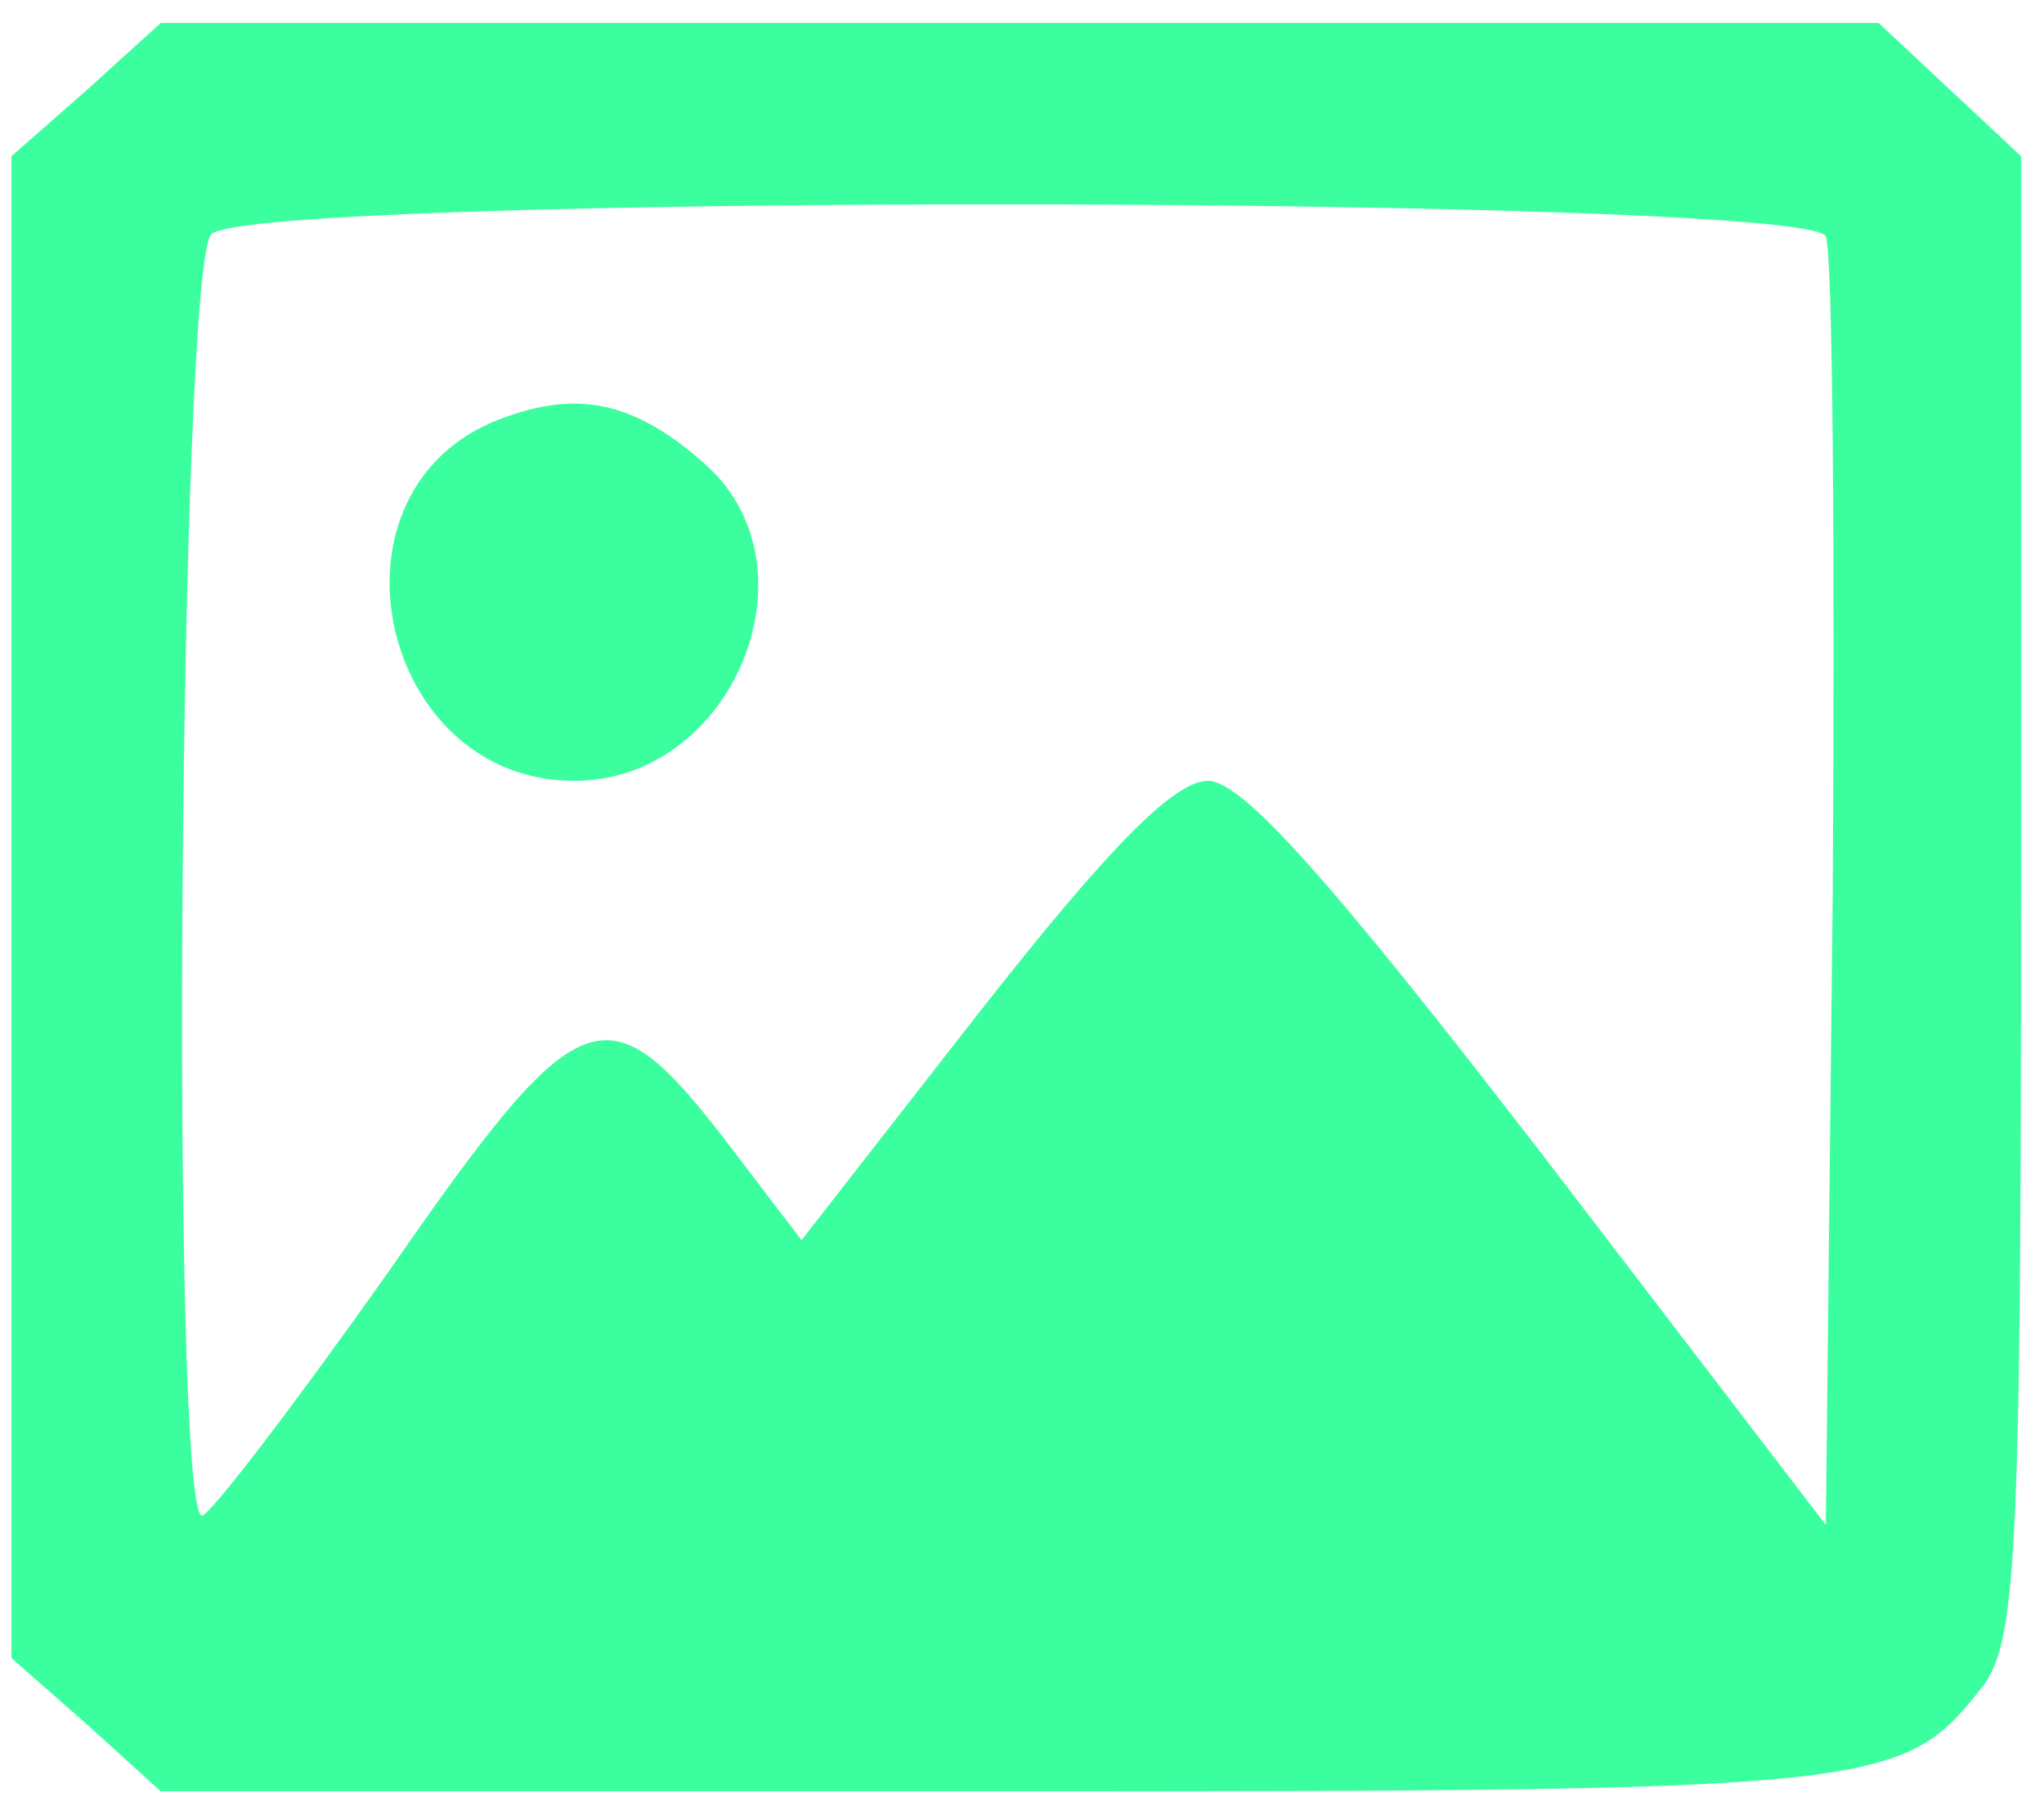
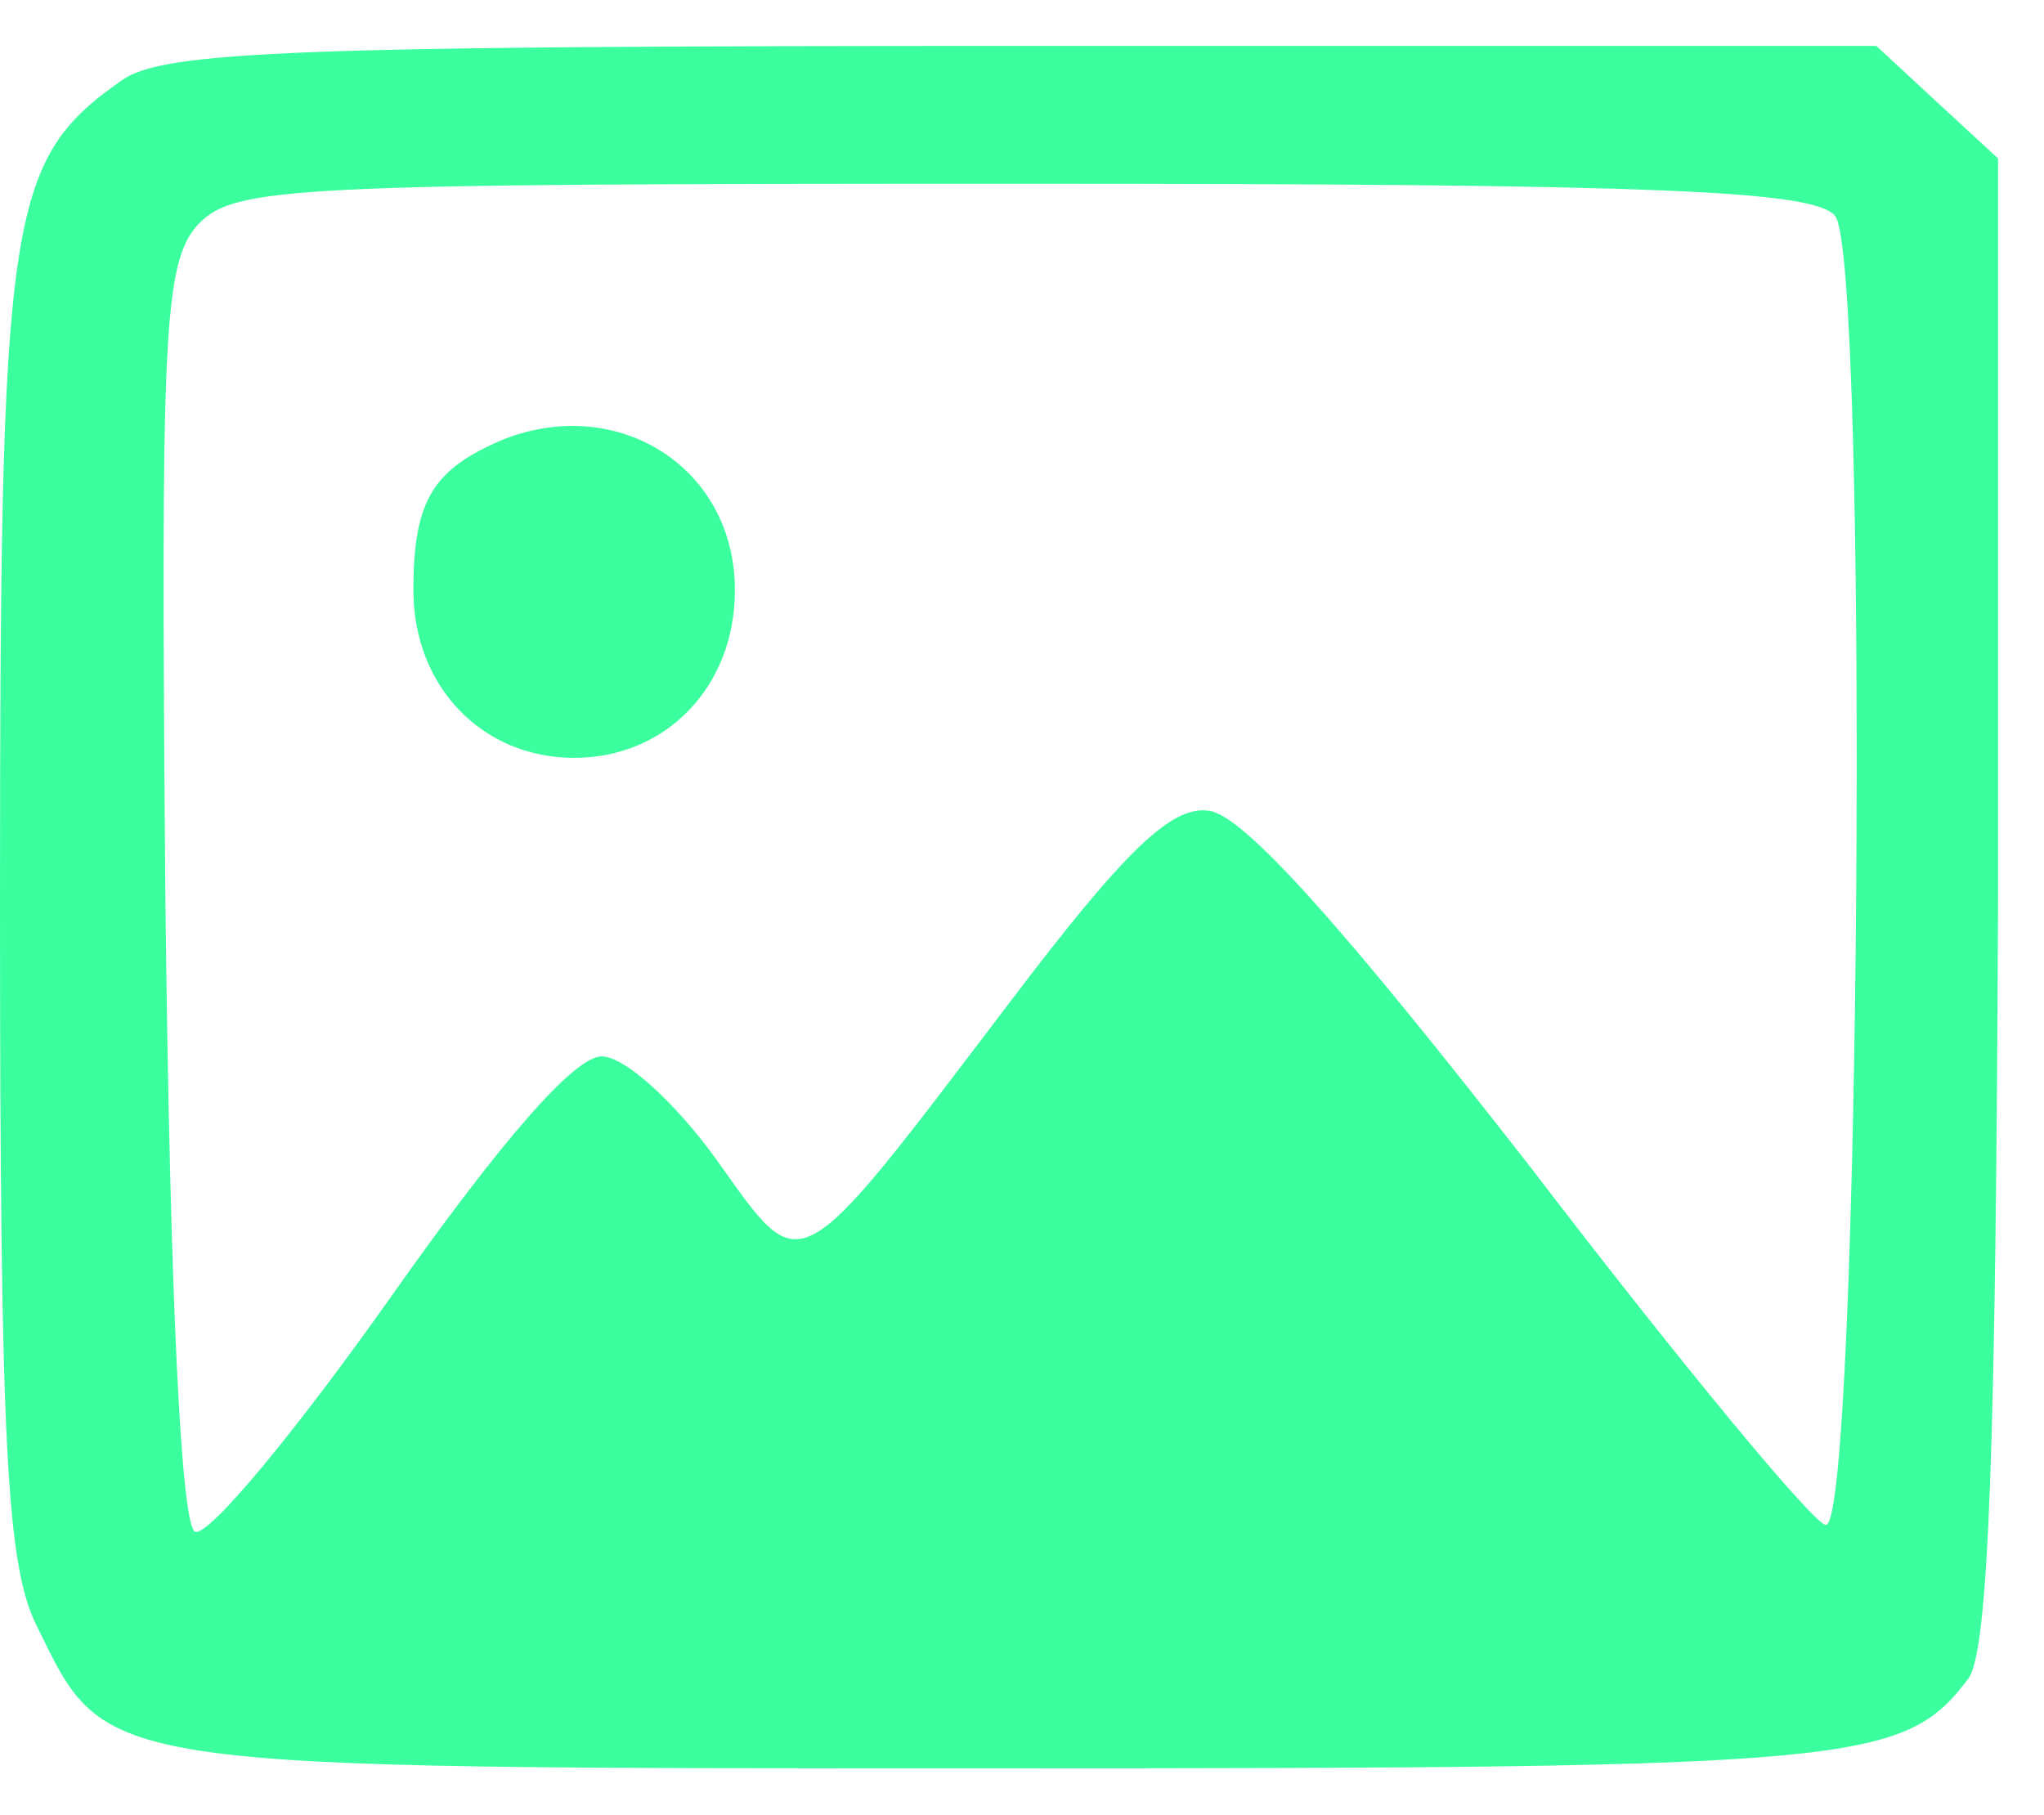
<svg xmlns="http://www.w3.org/2000/svg" viewBox="0 0 89 79" preserveAspectRatio="xMidYMid meet">
  <g transform="translate(0,79) scale(0.1,-0.1)" fill="#3bff9e">
-     <path d="M38 751 l-33 -29 0 -327 0 -327 33 -29 32 -29 366 0 c380 0 392 1 426 44 16 19 18 53 18 344 l0 324 -31 29 -31 29 -374 0 -374 0 -32 -29z m757 -64 c3 -7 4 -136 3 -287 l-3 -274 -124 162 c-91 118 -130 162 -145 162 -15 0 -44 -30 -99 -100 l-78 -100 -32 42 c-53 69 -64 65 -148 -56 -41 -58 -77 -105 -81 -106 -14 0 -10 544 4 558 18 18 697 17 703 -1z M214 606 c-76 -33 -48 -156 36 -156 69 0 107 92 58 137 -32 29 -58 34 -94 19z" />
+     <path d="M53 755 c-50 -35 -53 -58 -53 -360 0 -236 3 -287 16 -313 31 -63 23 -62 422 -62 371 0 391 2 419 39 9 12 12 101 13 339 l0 323 -26 24 -27 25 -371 0 c-315 0 -375 -2 -393 -15z m746 -59 c15 -17 11 -571 -4 -570 -5 0 -63 70 -128 155 -81 104 -126 155 -141 156 -16 2 -36 -17 -86 -83 -95 -125 -90 -122 -128 -69 -18 25 -40 45 -50 45 -12 0 -44 -37 -92 -105 -41 -58 -79 -104 -85 -102 -6 2 -11 98 -13 277 -2 243 -1 275 14 292 16 17 39 18 359 18 278 0 345 -3 354 -14z M220 599 c-31 -13 -40 -26 -40 -66 0 -42 30 -73 70 -73 40 0 70 31 70 73 0 53 -50 85 -100 66z" />
  </g>
</svg>
